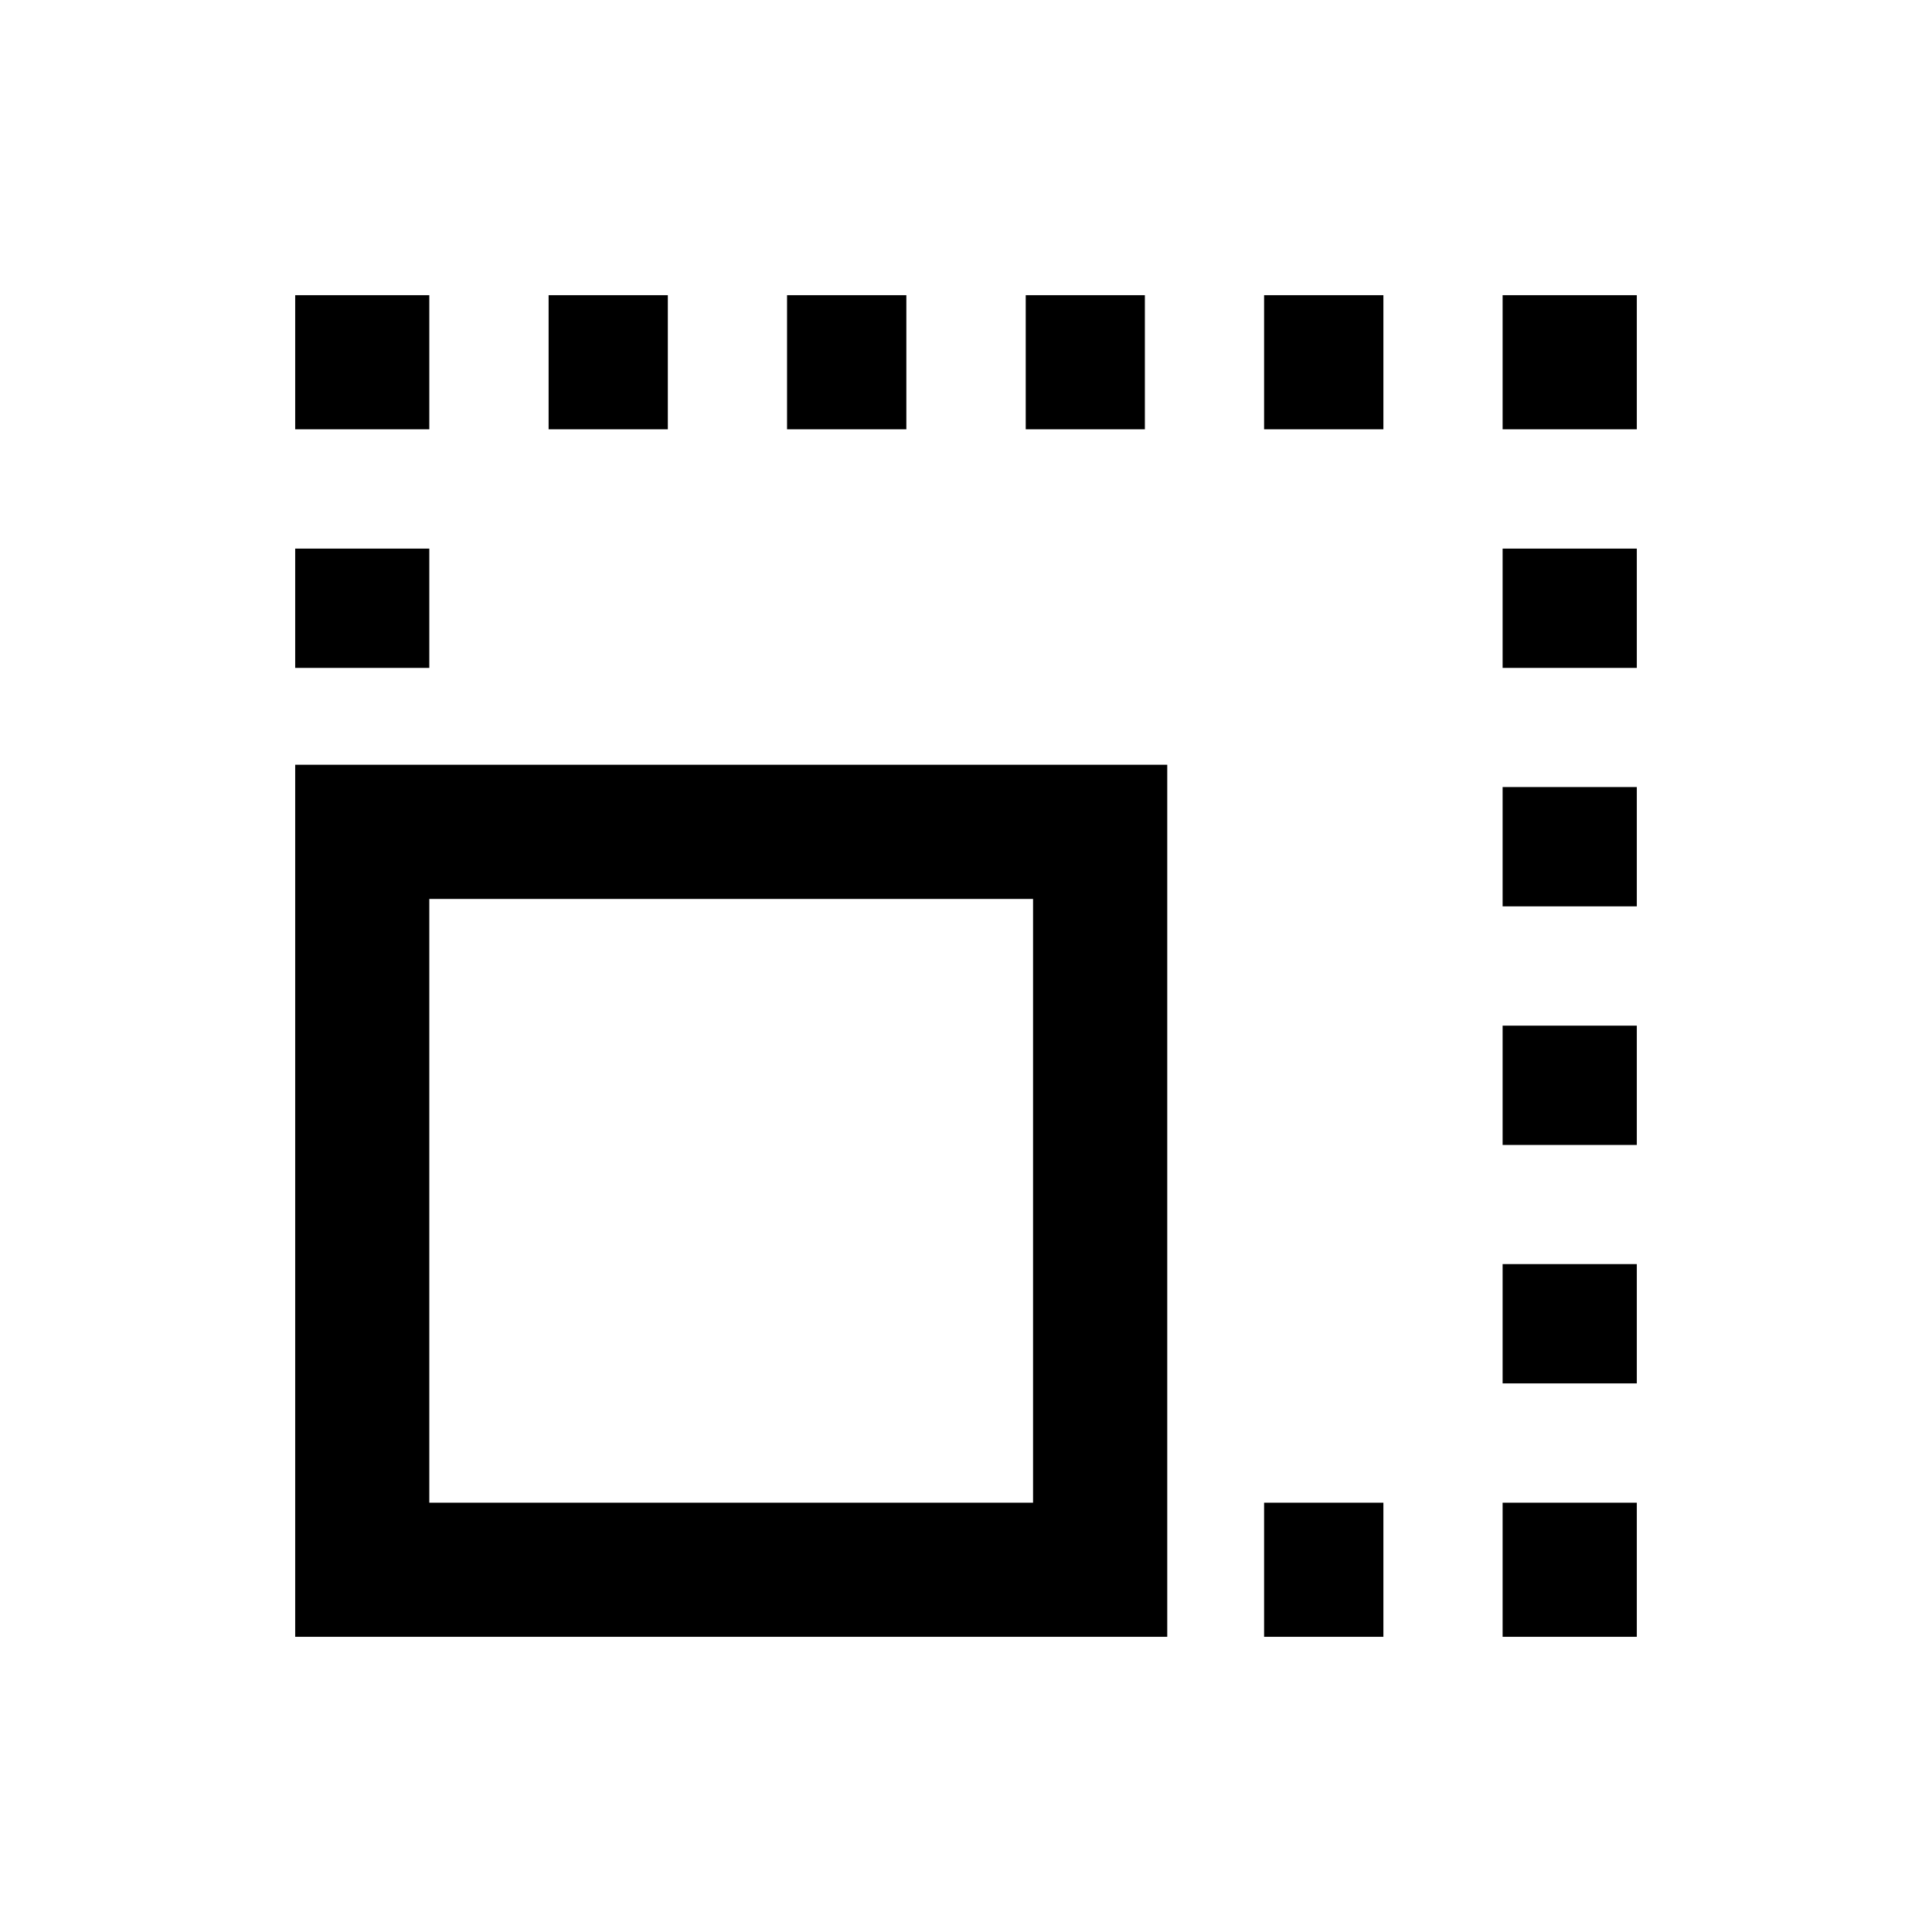
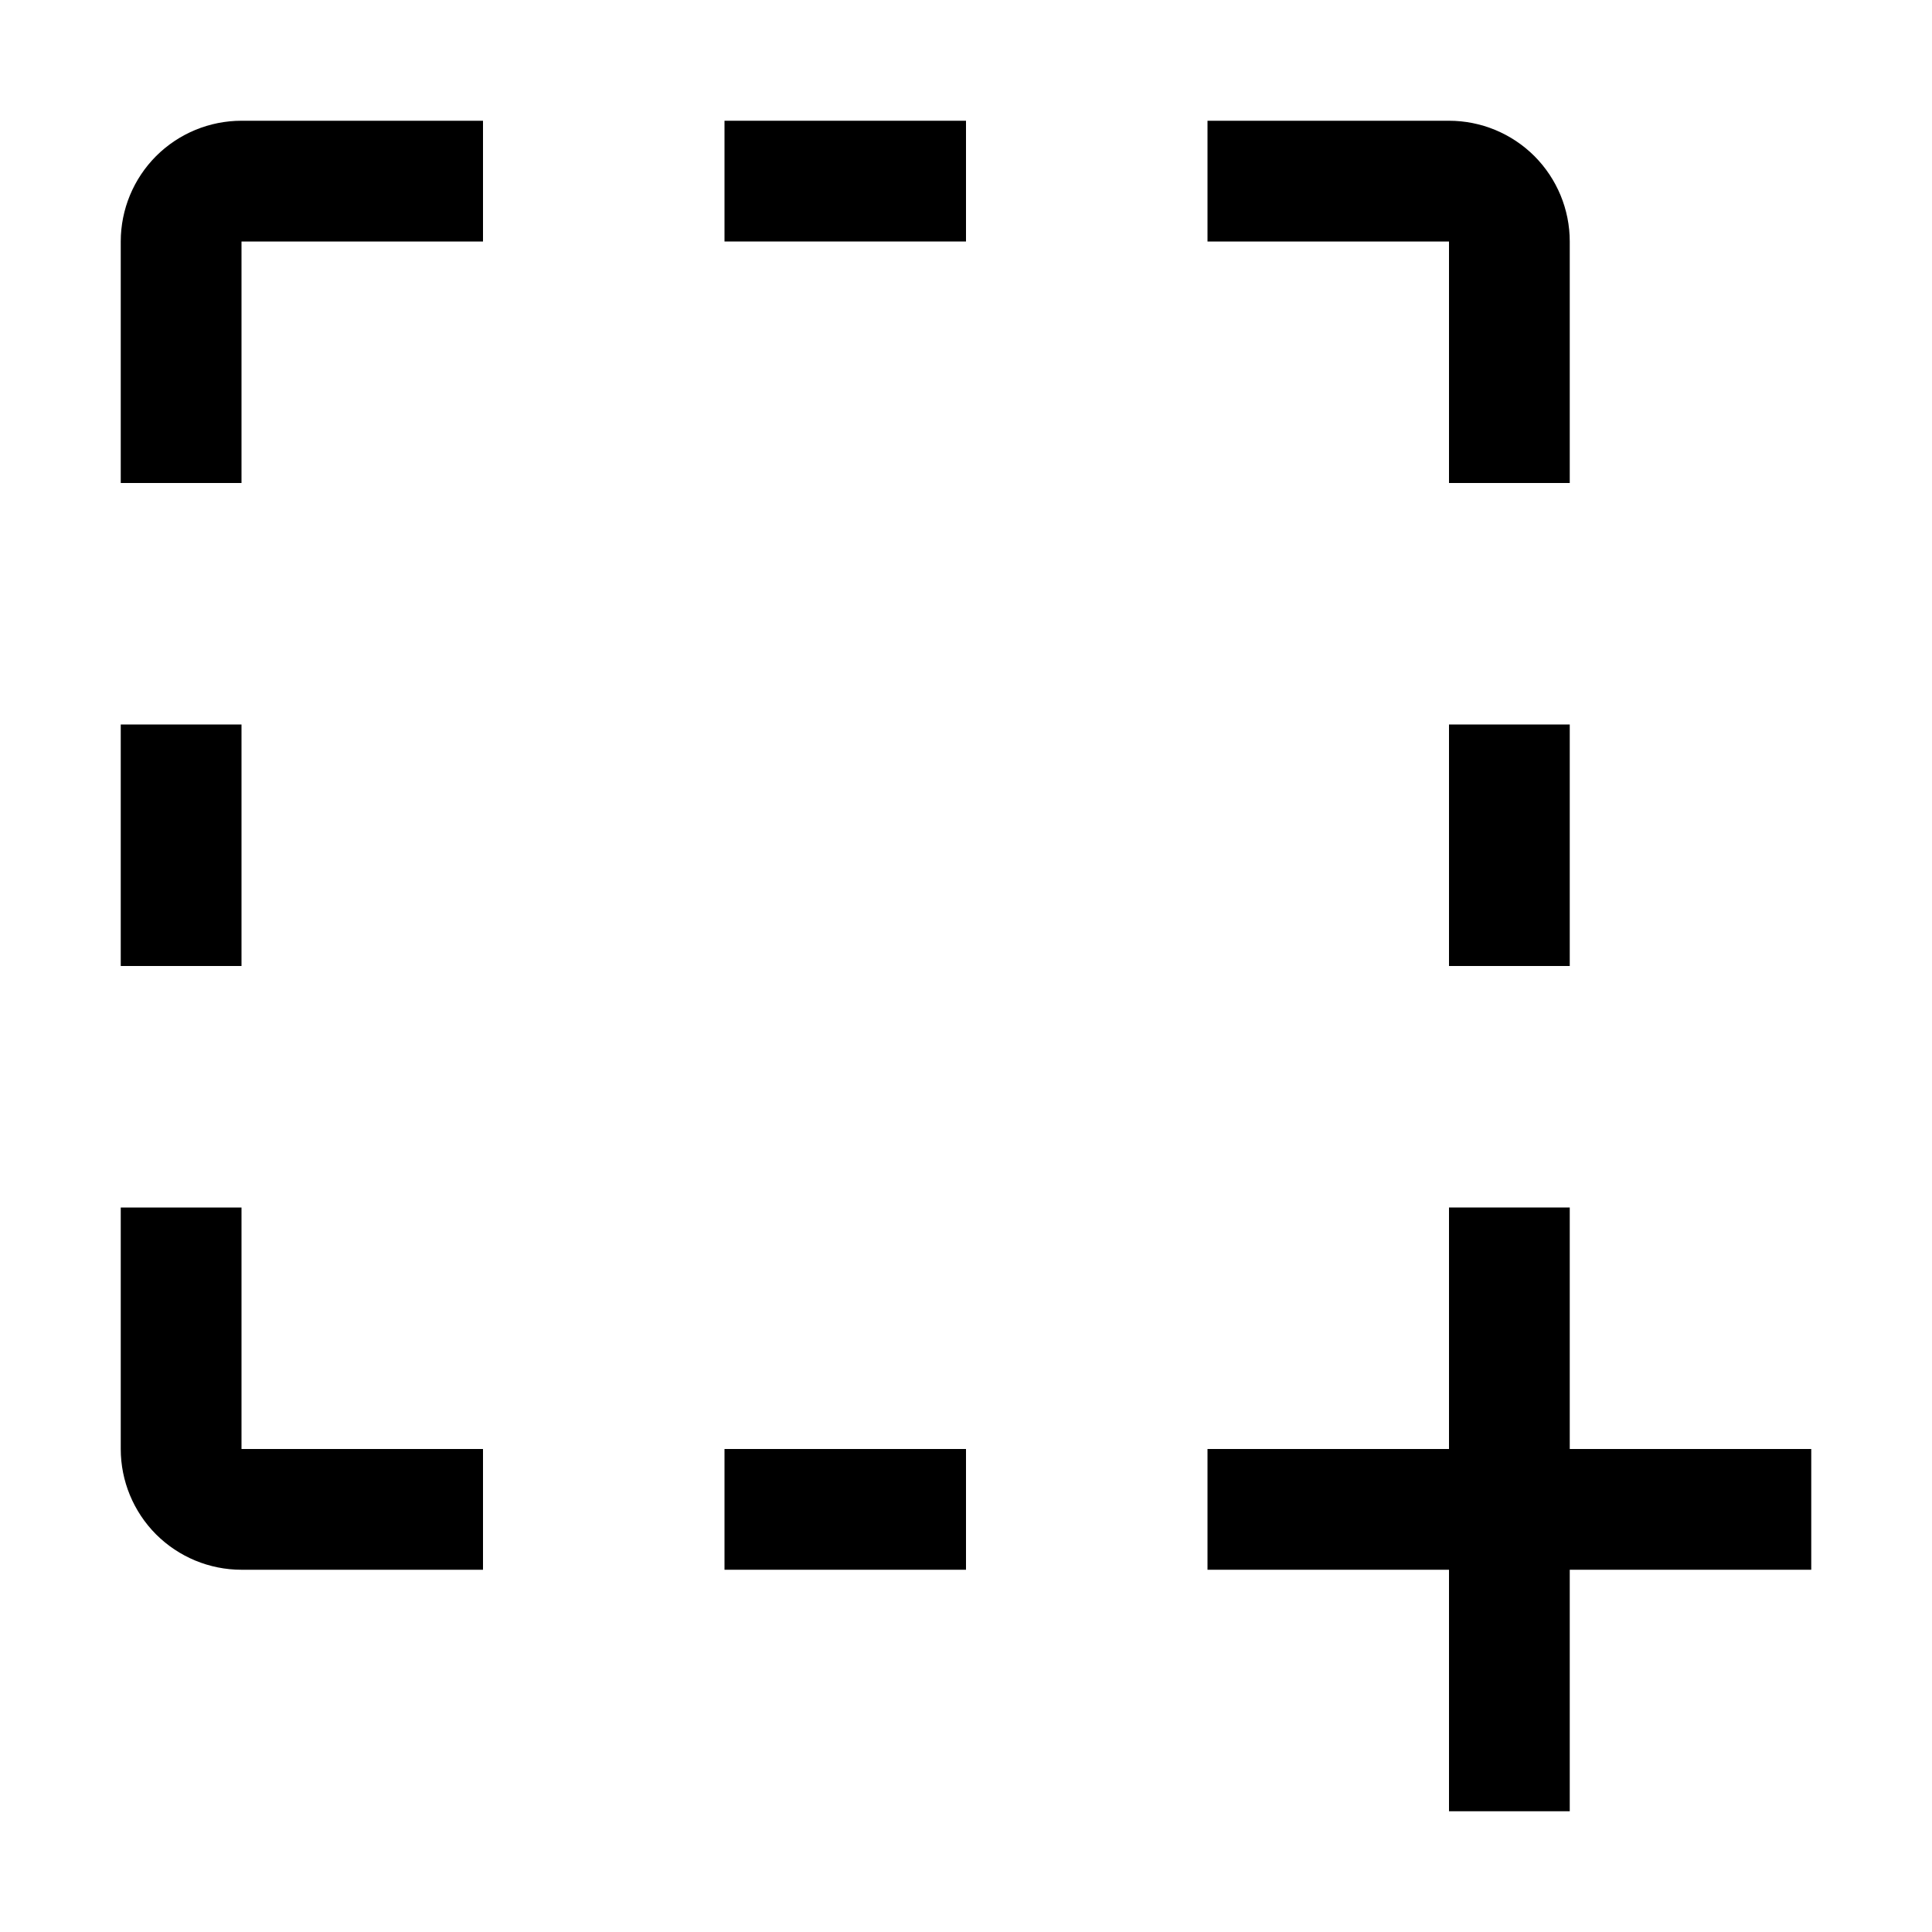
<svg xmlns="http://www.w3.org/2000/svg" viewBox="0 0 24 24">
-   <path d="M5.333 6.815H3.667V8.297H5.333V6.815ZM3.667 20.333H14.5V9.5H3.667V20.333ZM5.333 11.167H12.833V18.667H5.333V11.167ZM5.333 3.667H3.667V5.333H5.333V3.667ZM14.222 3.667H12.742V5.333H14.222V3.667ZM8.296 3.667H6.815V5.333H8.296V3.667ZM15.703 20.333H17.185V18.667H15.703V20.333ZM11.259 3.667H9.777V5.333H11.259V3.667ZM18.666 8.297H20.333V6.815H18.666V8.297ZM18.666 3.667V5.333H20.333V3.667H18.666ZM18.666 11.259H20.333V9.777H18.666V11.259ZM18.666 20.333H20.333V18.667H18.666V20.333ZM15.703 5.333H17.185V3.667H15.703V5.333ZM18.666 14.223H20.333V12.741H18.666V14.223ZM18.666 17.185H20.333V15.703H18.666V17.185Z" />
+   <path d="M15 19.5L18 19.5L18 22.5L19.5 22.5L19.5 19.5L22.5 19.5L22.5 18L19.5 18L19.5 15L18 15L18 18L15 18L15 19.5Z" />
+   <path d="M9 19.5L12 19.5L12 18L9 18L9 19.5Z" />
+   <path d="M6 19.5L6 18L3 18L3 15L1.5 15L1.5 18C1.5 18.398 1.658 18.779 1.939 19.061C2.221 19.342 2.602 19.5 3 19.5L6 19.5Z" />
+   <path d="M18 12L19.5 12L19.5 9L18 9L18 12Z" />
+   <path d="M18 3L18 6L19.5 6L19.5 3C19.5 2.602 19.342 2.221 19.061 1.939C18.779 1.658 18.398 1.5 18 1.5L15 1.5L15 3L18 3Z" />
+   <path d="M1.5 12L3 12L3 9L1.5 9L1.5 12Z" />
+   <path d="M9 3L12 3L12 1.5L9 1.5L9 3Z" />
+   <path d="M3 6L3 3L6 3L6 1.5L3 1.5C2.602 1.5 2.221 1.658 1.939 1.939C1.658 2.221 1.5 2.602 1.5 3L1.5 6L3 6Z" />
</svg>
